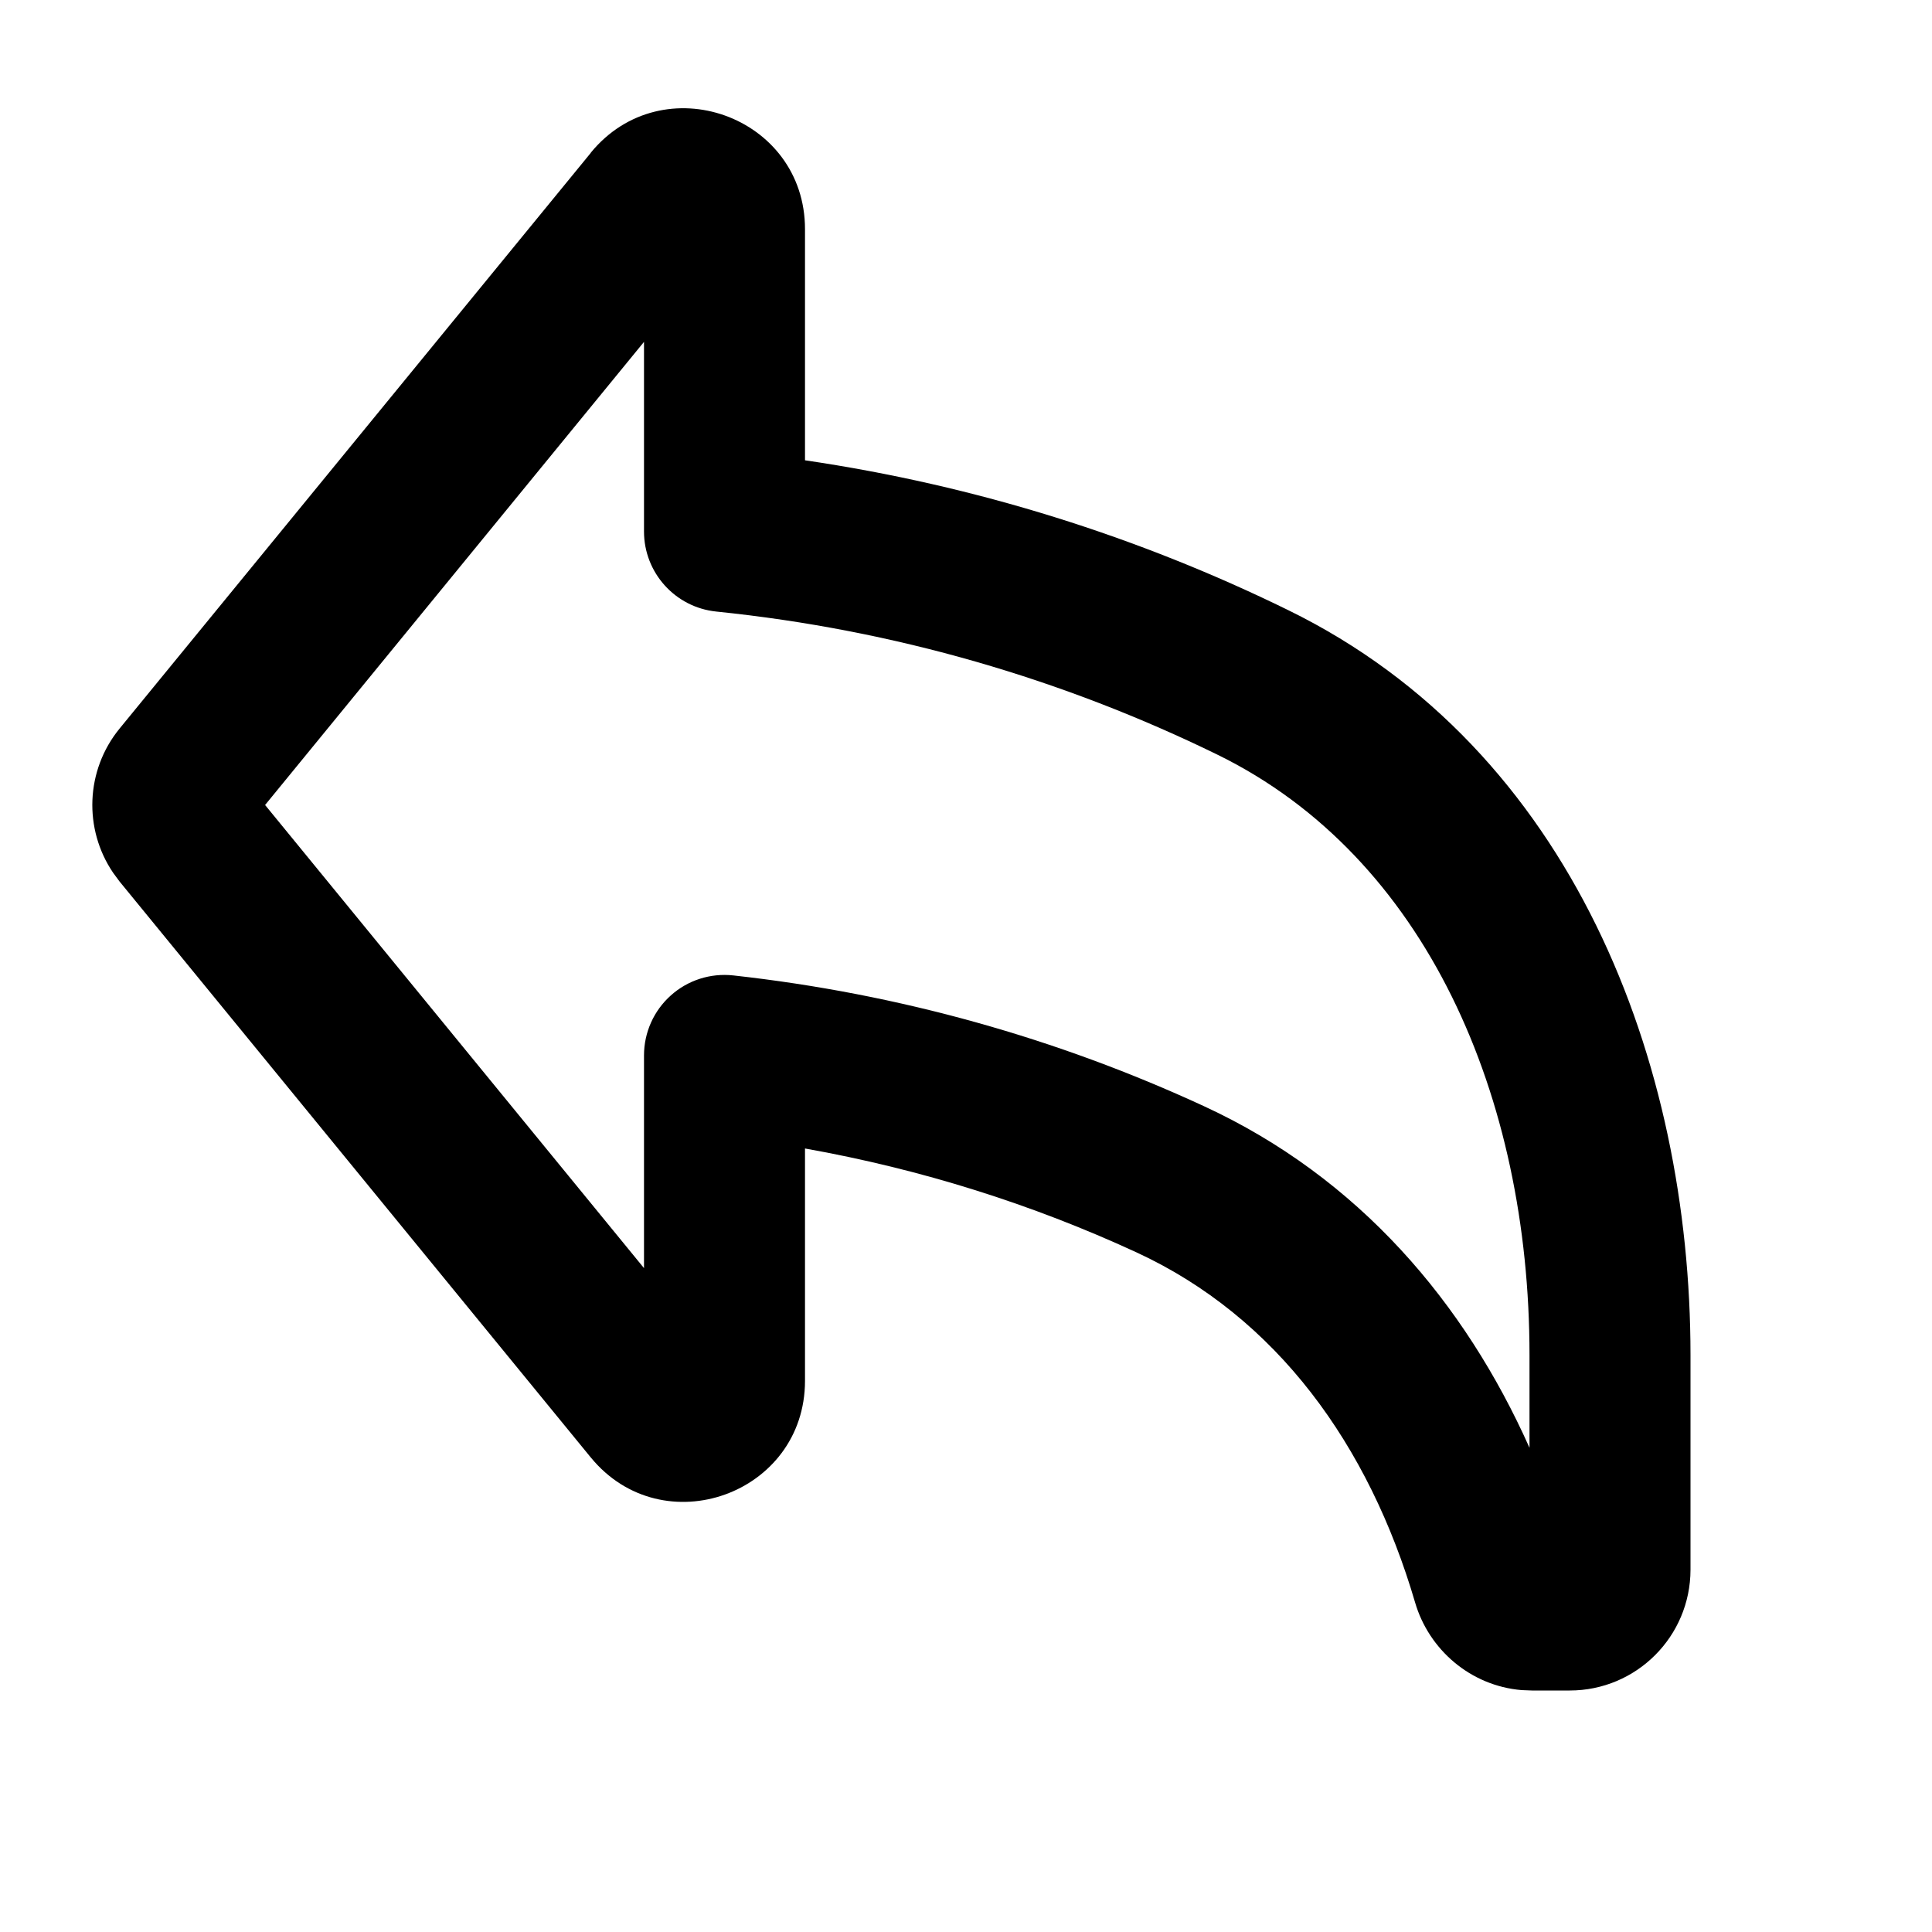
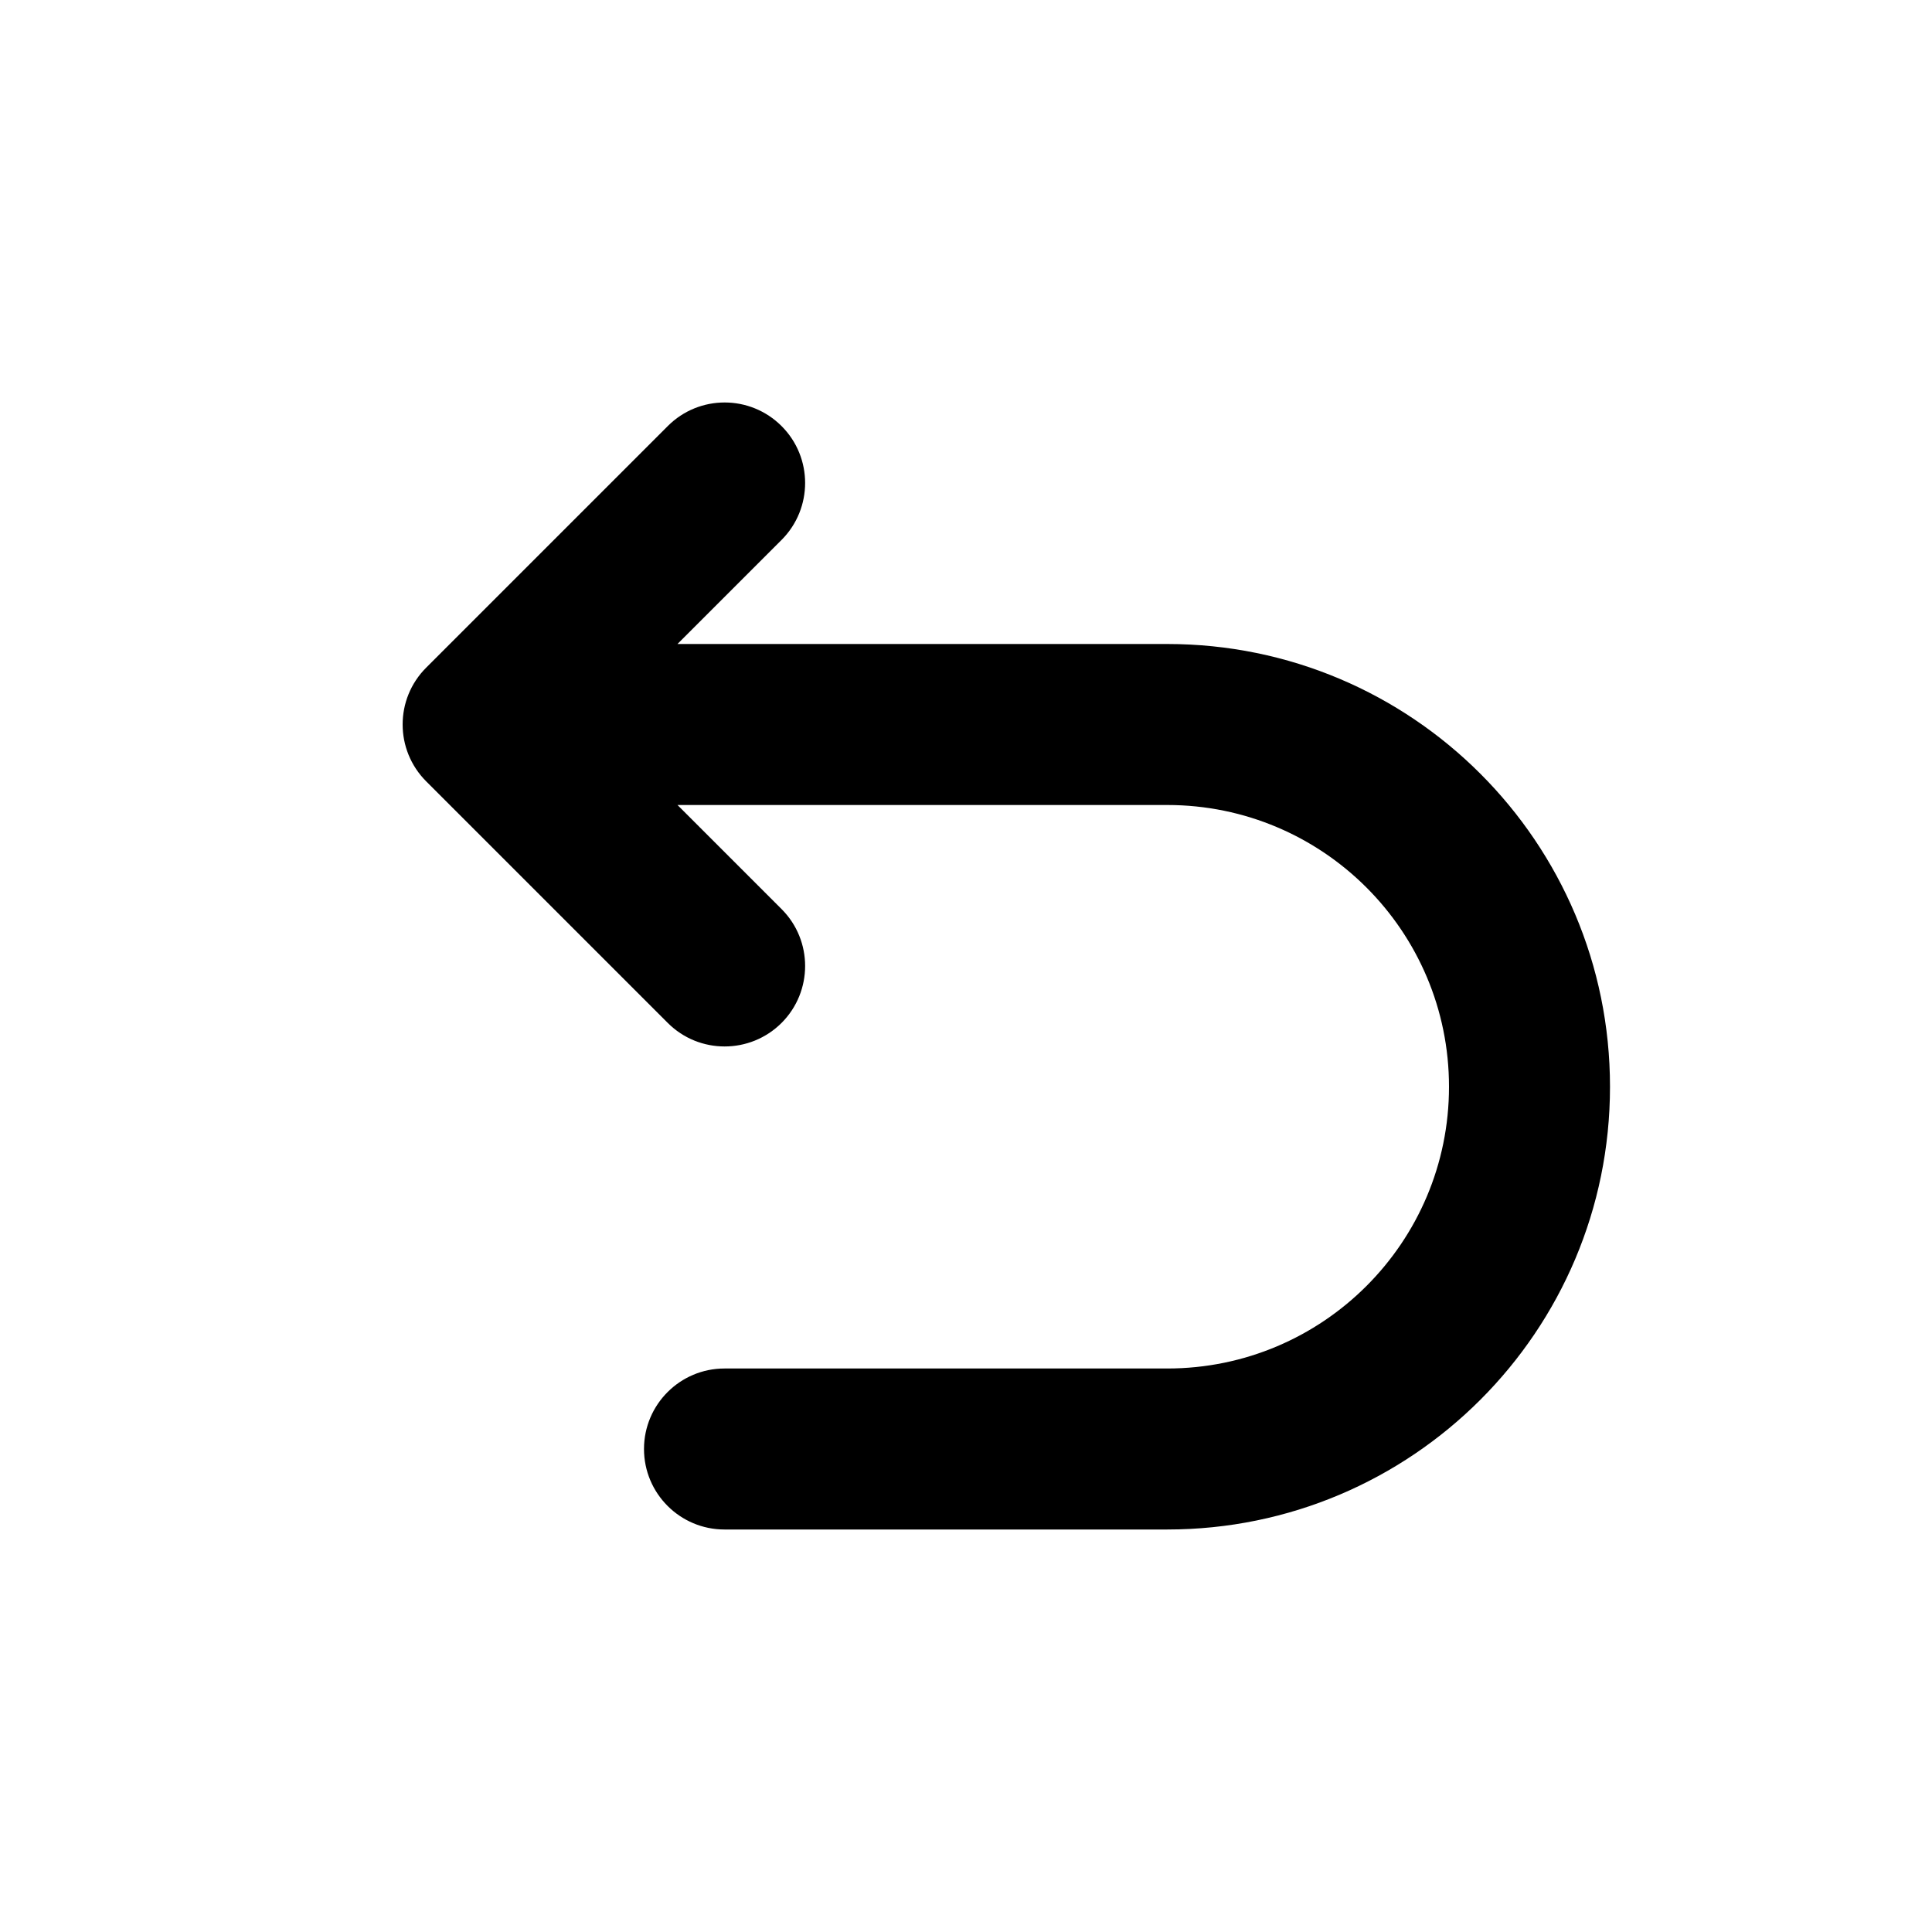
<svg xmlns="http://www.w3.org/2000/svg" width="24" height="24" viewBox="0 0 24 24" class="wd-icon wd-icon-undo" role="presentation">
-   <path d="M9 2.847C9 2.377 8.411 2.167 8.113 2.531L2.26 9.684C2.109 9.868 2.109 10.133 2.26 10.317L8.113 17.471C8.411 17.834 9 17.623 9 17.154V13.111C10.956 13.327 12.818 13.856 14.534 14.648C16.609 15.606 17.908 17.472 18.539 19.625C18.603 19.845 18.802 20 19.03 20H19.5C19.776 20 20 19.776 20 19.5V16.829C20 13.416 18.631 9.978 15.565 8.477C13.548 7.489 11.335 6.841 9 6.603V2.847Z" fill="transparent" class="wd-icon-background" />
-   <path d="M7.338 1.898C8.231 0.807 10 1.437 10 2.847V5.718C12.124 6.03 14.144 6.668 16.004 7.58C19.542 9.312 20.999 13.205 21 16.83V19.5C20.999 20.329 20.328 21 19.5 21H19.03L18.901 20.995C18.266 20.941 17.75 20.492 17.579 19.907C17.006 17.953 15.862 16.362 14.115 15.556C12.823 14.96 11.443 14.524 10 14.267V17.154C9.999 18.561 8.234 19.196 7.339 18.105L7.338 18.104L1.485 10.95L1.406 10.843C1.036 10.299 1.062 9.569 1.485 9.051L7.339 1.899L7.338 1.898ZM3.293 10L8 15.753V13.111C8 12.827 8.121 12.555 8.333 12.366C8.544 12.176 8.827 12.086 9.109 12.117C11.174 12.345 13.141 12.903 14.953 13.74C16.883 14.63 18.198 16.188 19 17.985V16.83C18.999 13.629 17.718 10.646 15.126 9.376C13.212 8.44 11.113 7.823 8.898 7.597C8.388 7.545 8 7.115 8 6.602V4.247L3.293 10Z" fill="oklch(0.352 0 0 / 1)" class="wd-icon-fill" />
+   <path d="M8.295 5.293C8.685 4.902 9.318 4.902 9.709 5.293C10.099 5.683 10.099 6.316 9.709 6.707L8.416 8H14.5C17.537 8 20 10.462 20 13.5C20 16.538 17.537 19 14.5 19H9C8.448 19 8 18.552 8 18C8 17.448 8.448 17 9 17H14.5C16.433 17 18 15.433 18 13.5C18 11.567 16.433 10 14.5 10H8.416L9.709 11.293C10.099 11.683 10.099 12.316 9.709 12.707C9.318 13.097 8.685 13.097 8.295 12.707L5.295 9.707C4.904 9.316 4.904 8.683 5.295 8.293L8.295 5.293Z" fill="oklch(0.352 0 0 / 1)" class="wd-icon-fill" />
</svg>
